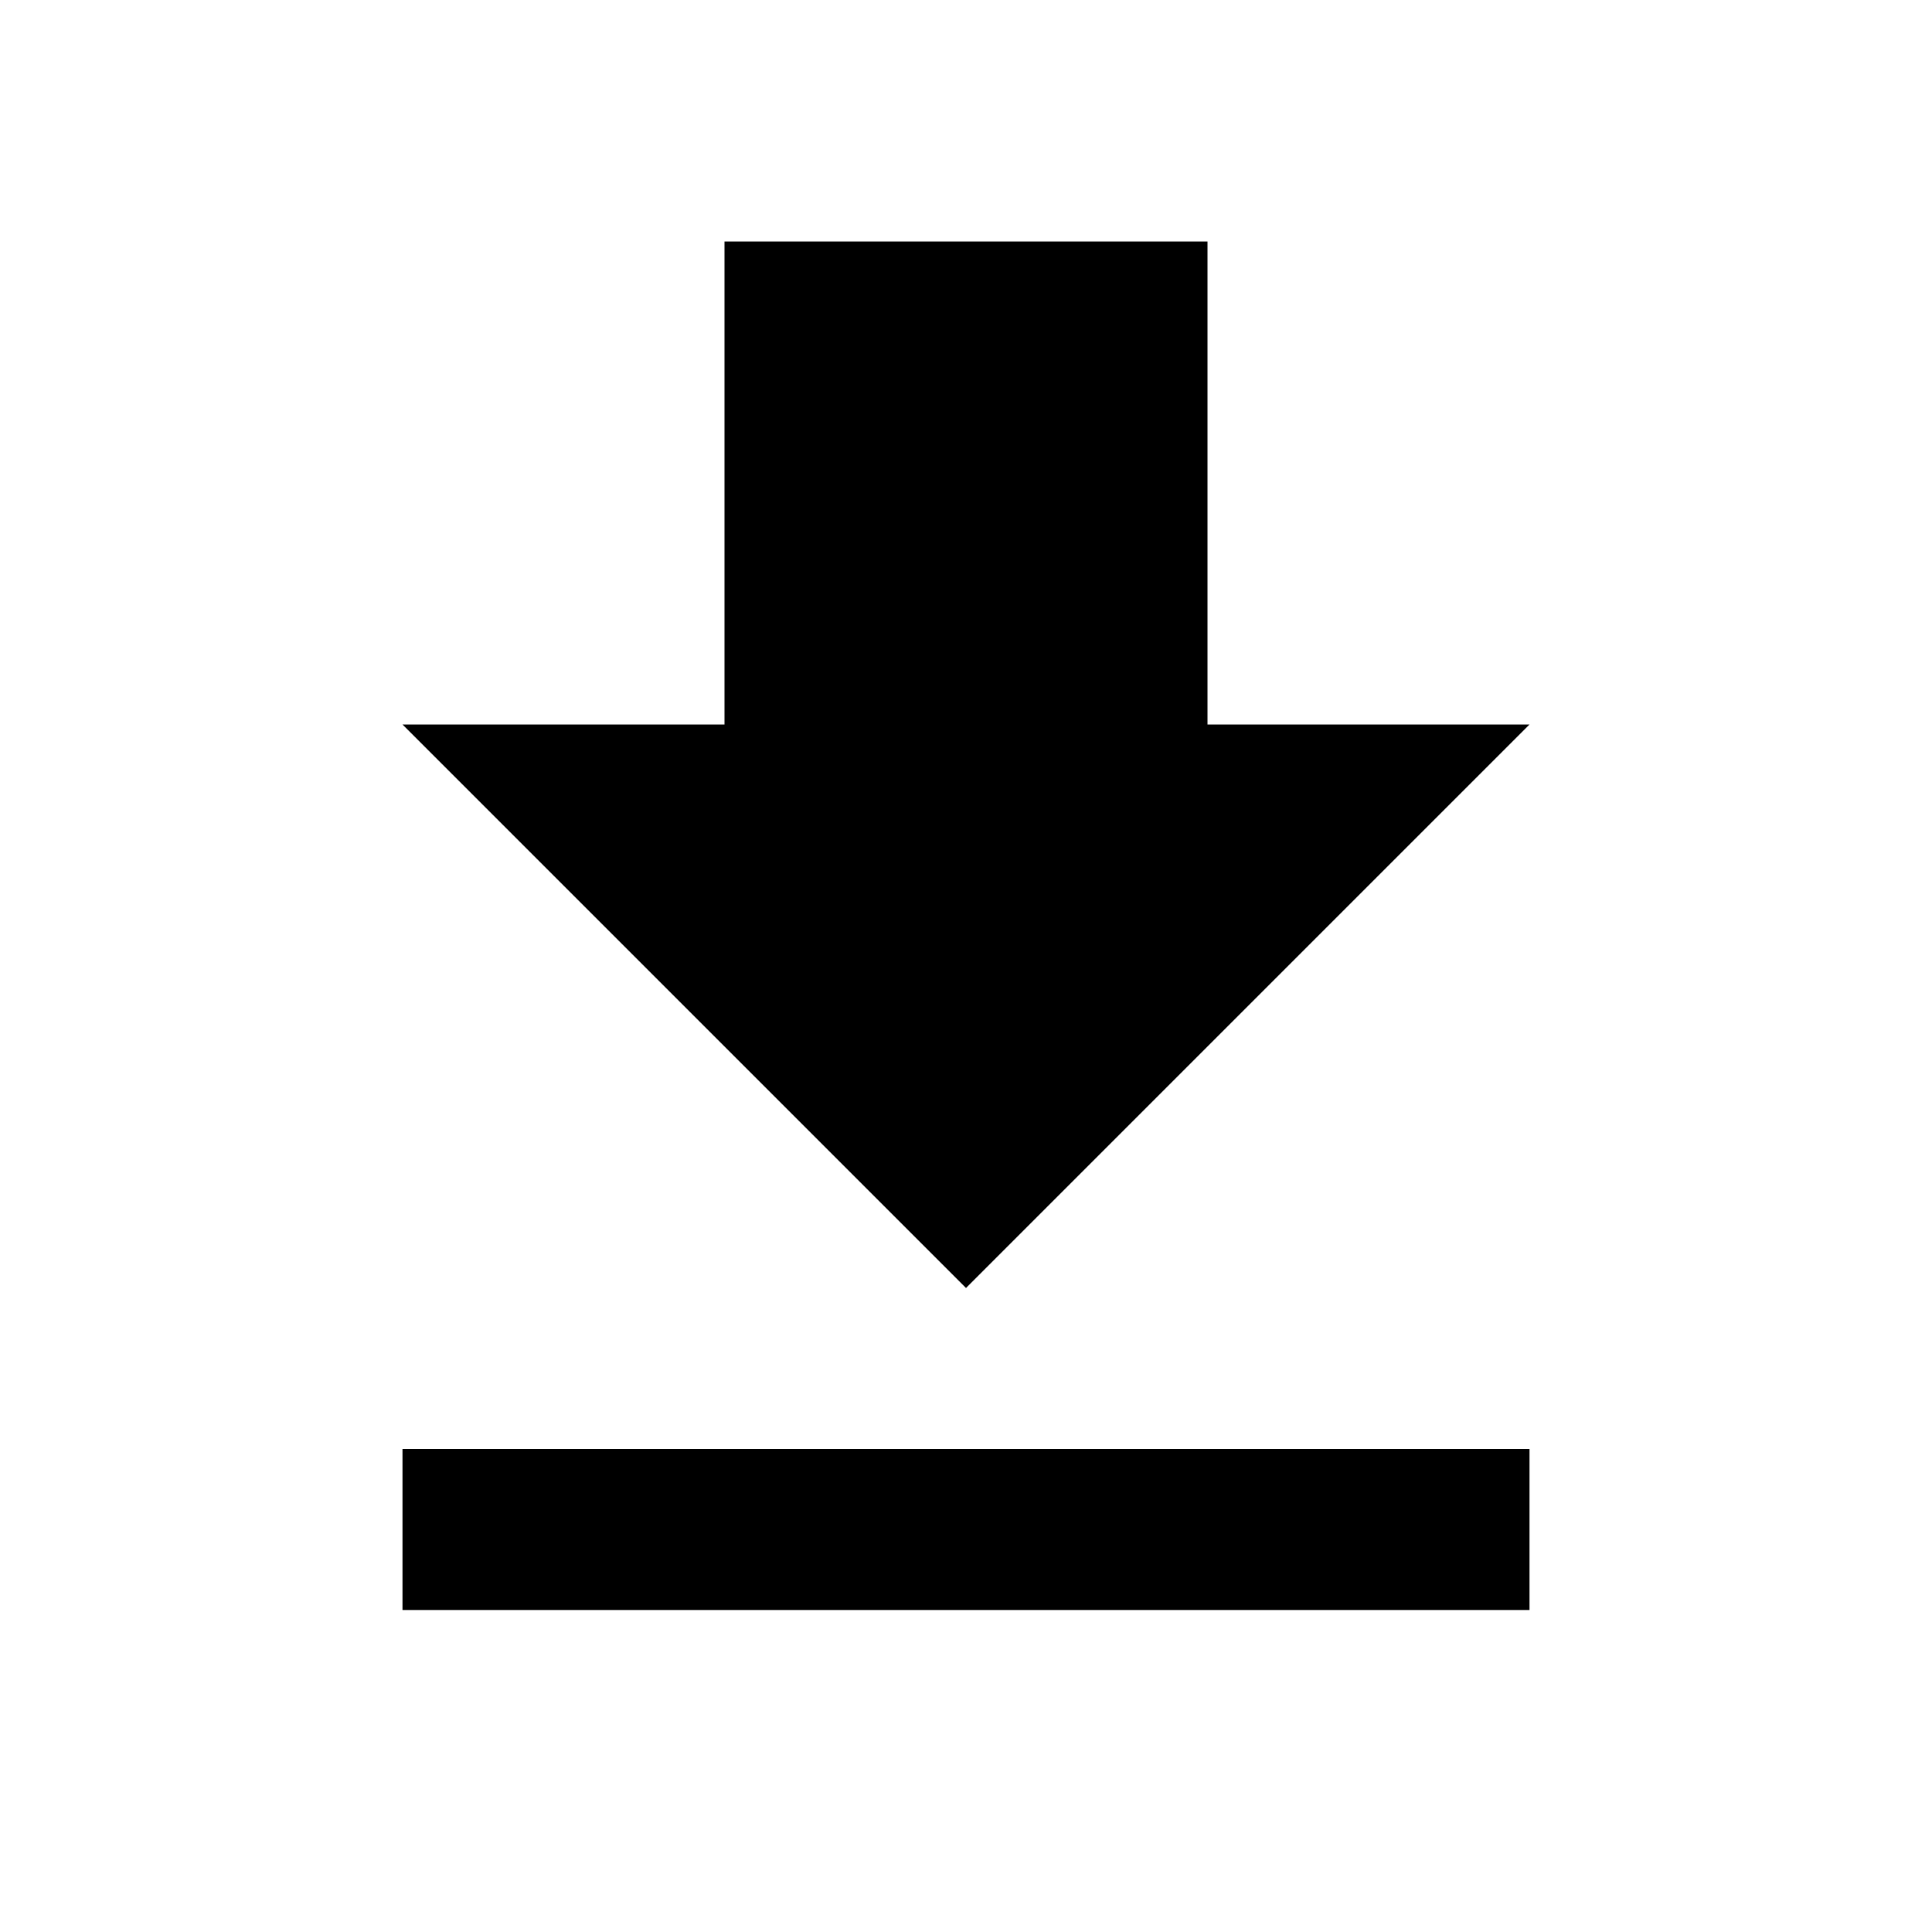
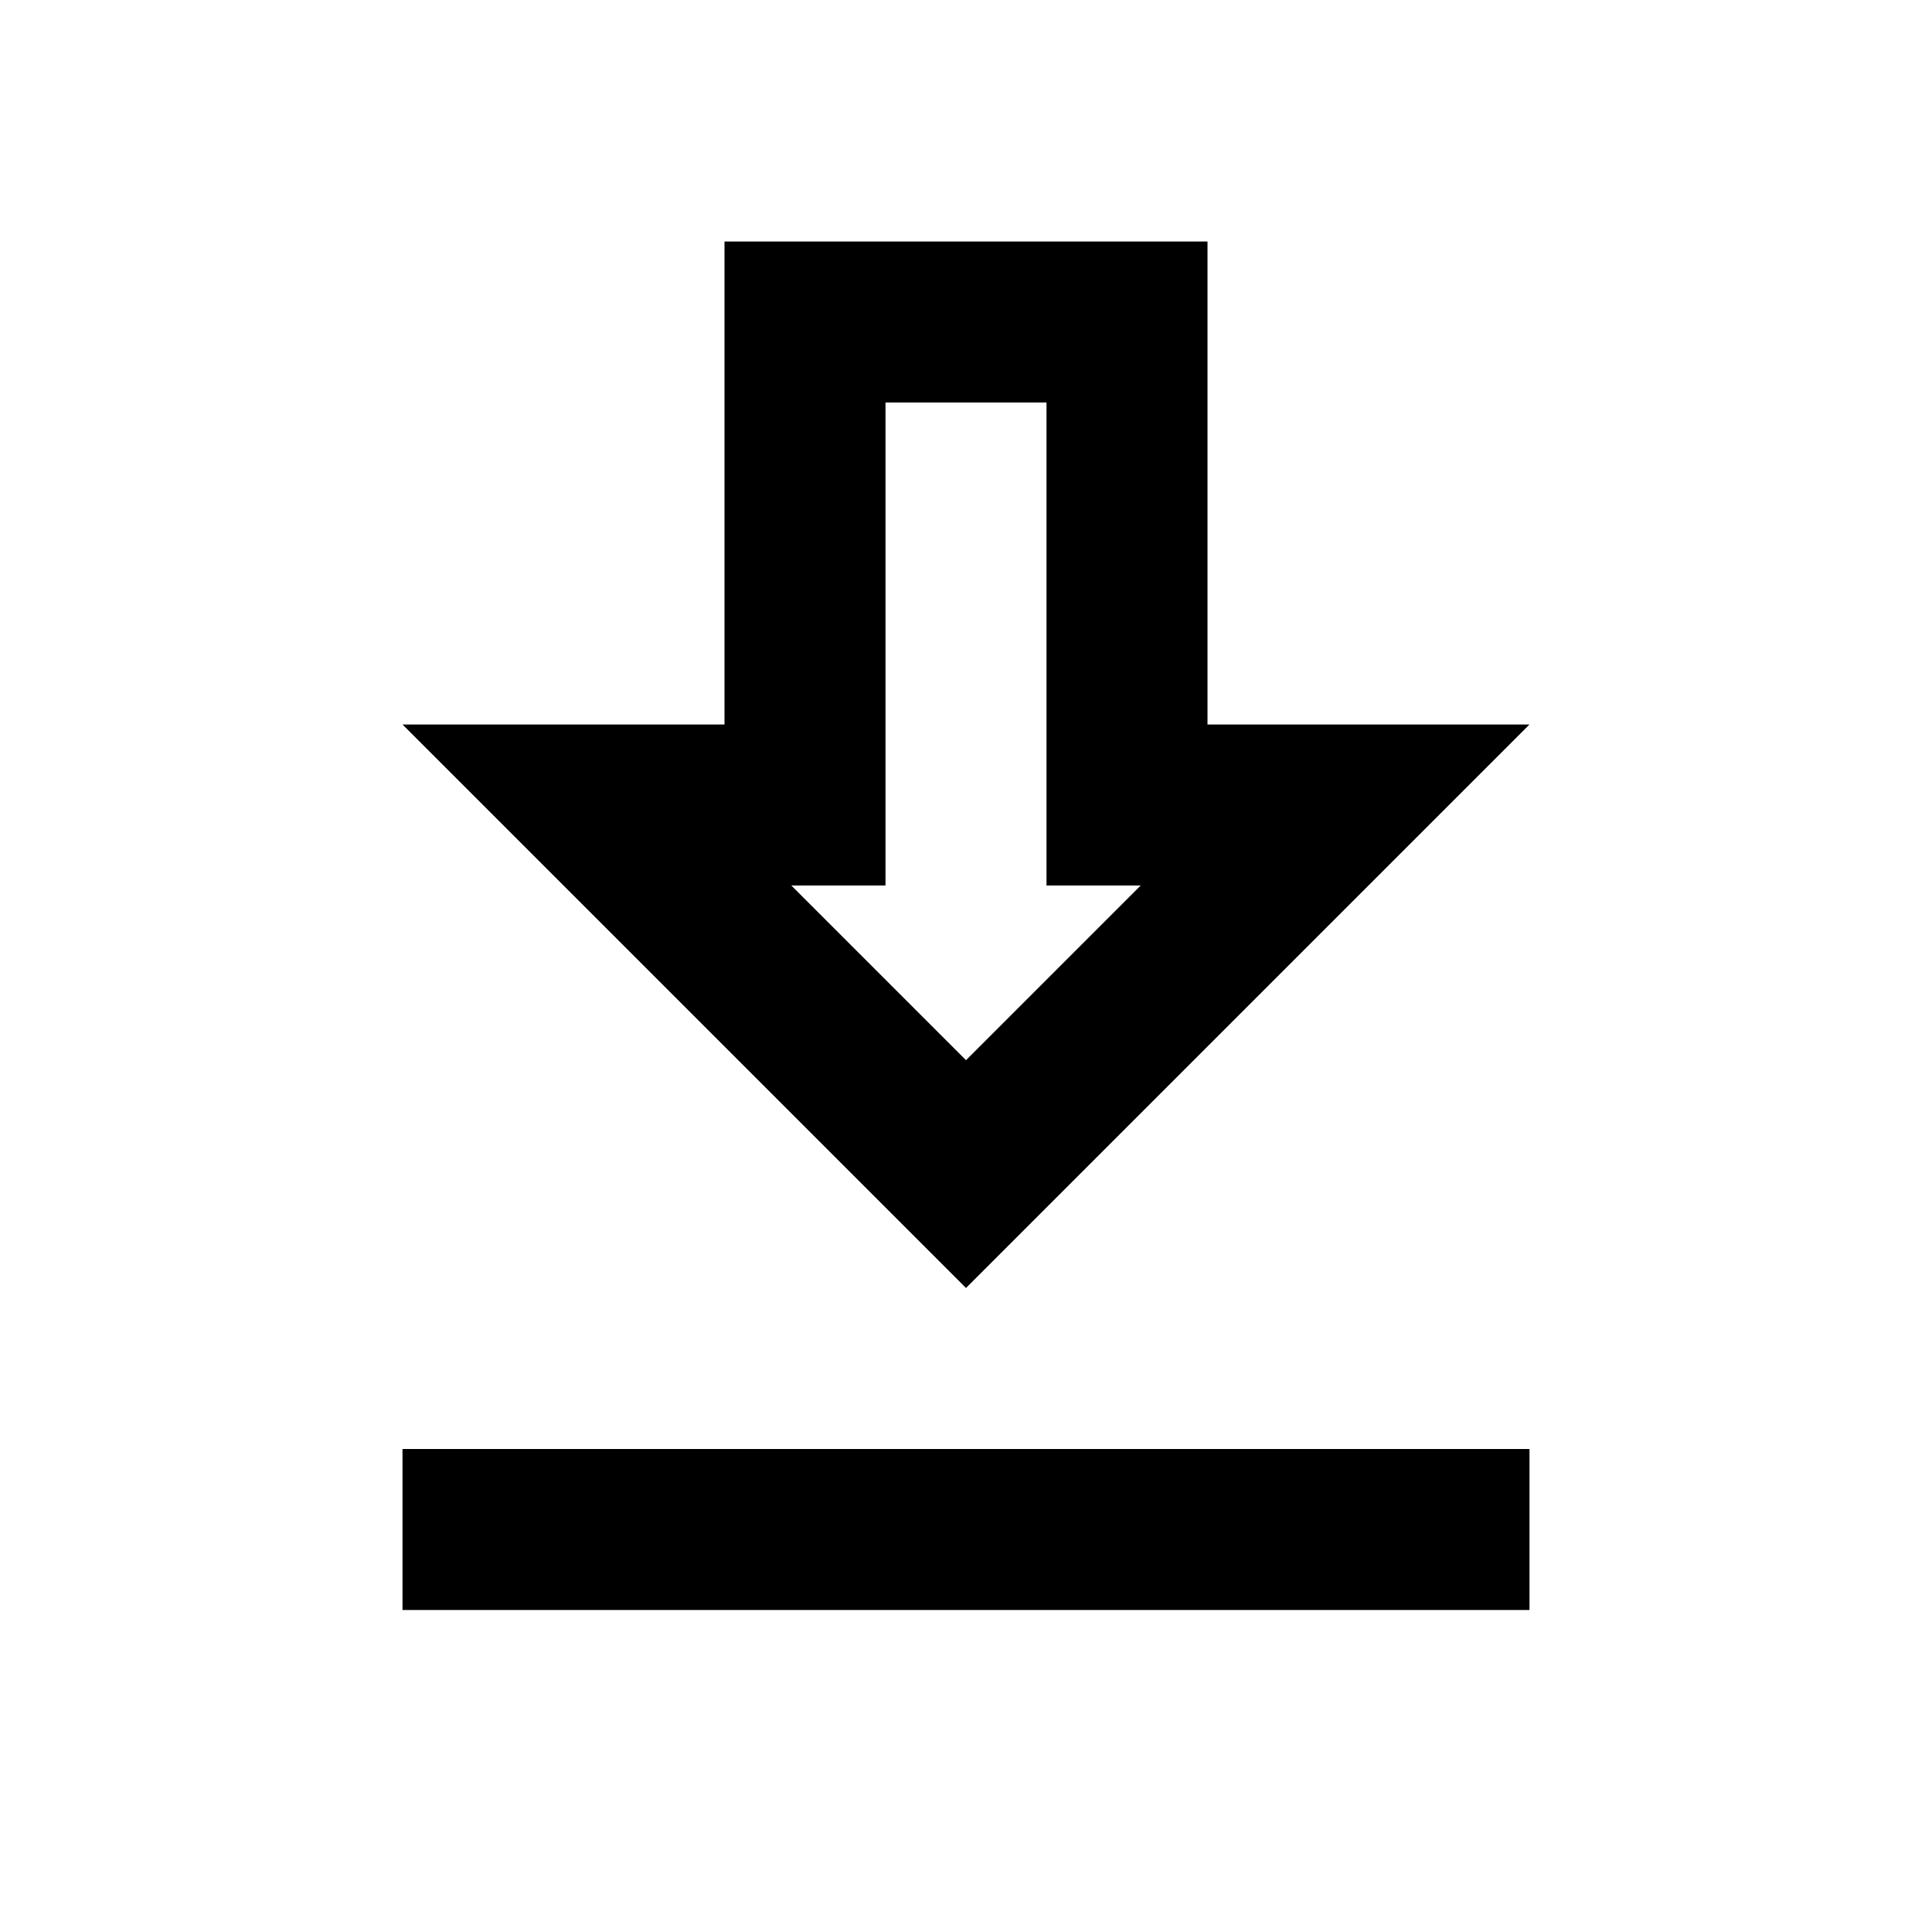
- <svg xmlns="http://www.w3.org/2000/svg" enable-background="new 0 0 24 24" height="24px" viewBox="0 0 24 24" width="24px" fill="#000000">
-   <g>
-     <rect fill="none" height="24" width="24" />
-   </g>
-   <g>
-     <path d="M5,20h14v-2H5V20z M19,9h-4V3H9v6H5l7,7L19,9z" />
-   </g>
+ <svg xmlns="http://www.w3.org/2000/svg" height="24px" viewBox="0 0 24 24" width="24px" fill="#000000">
+   <path d="M0 0h24v24H0V0z" fill="none" />
+   <path d="M19 9h-4V3H9v6H5l7 7 7-7zm-8 2V5h2v6h1.17L12 13.17 9.83 11H11zm-6 7h14v2H5z" />
</svg>
